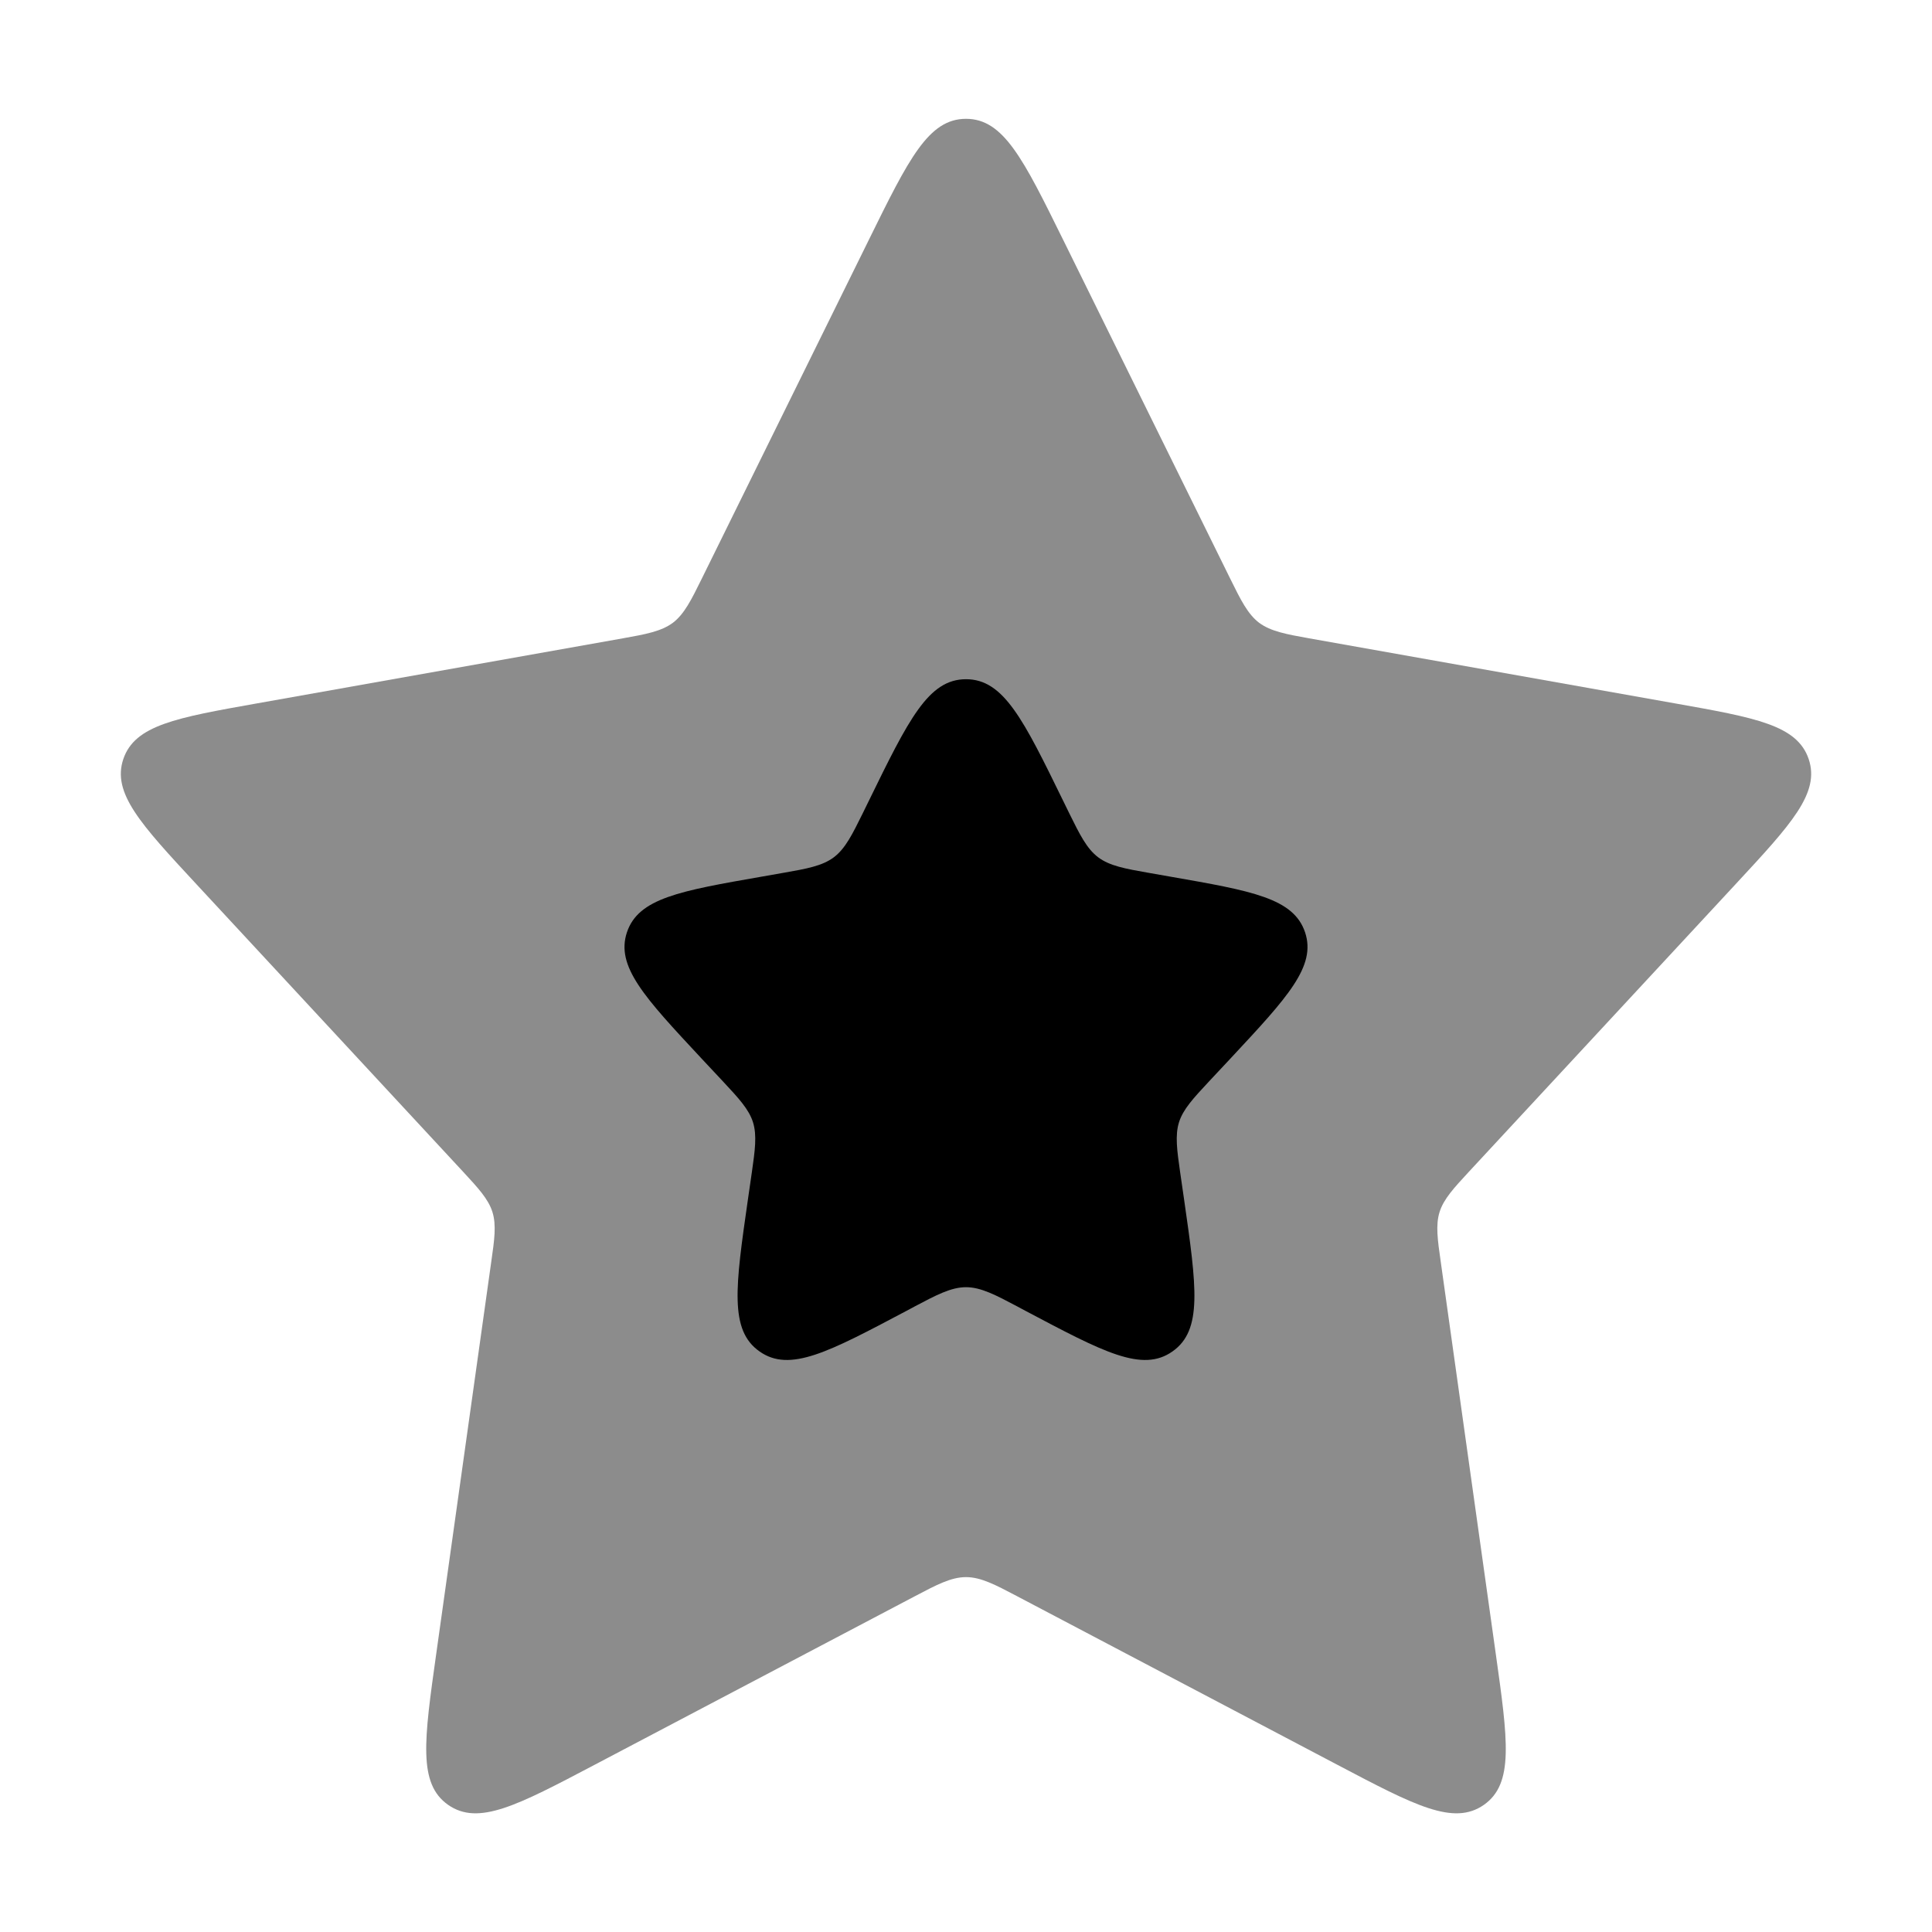
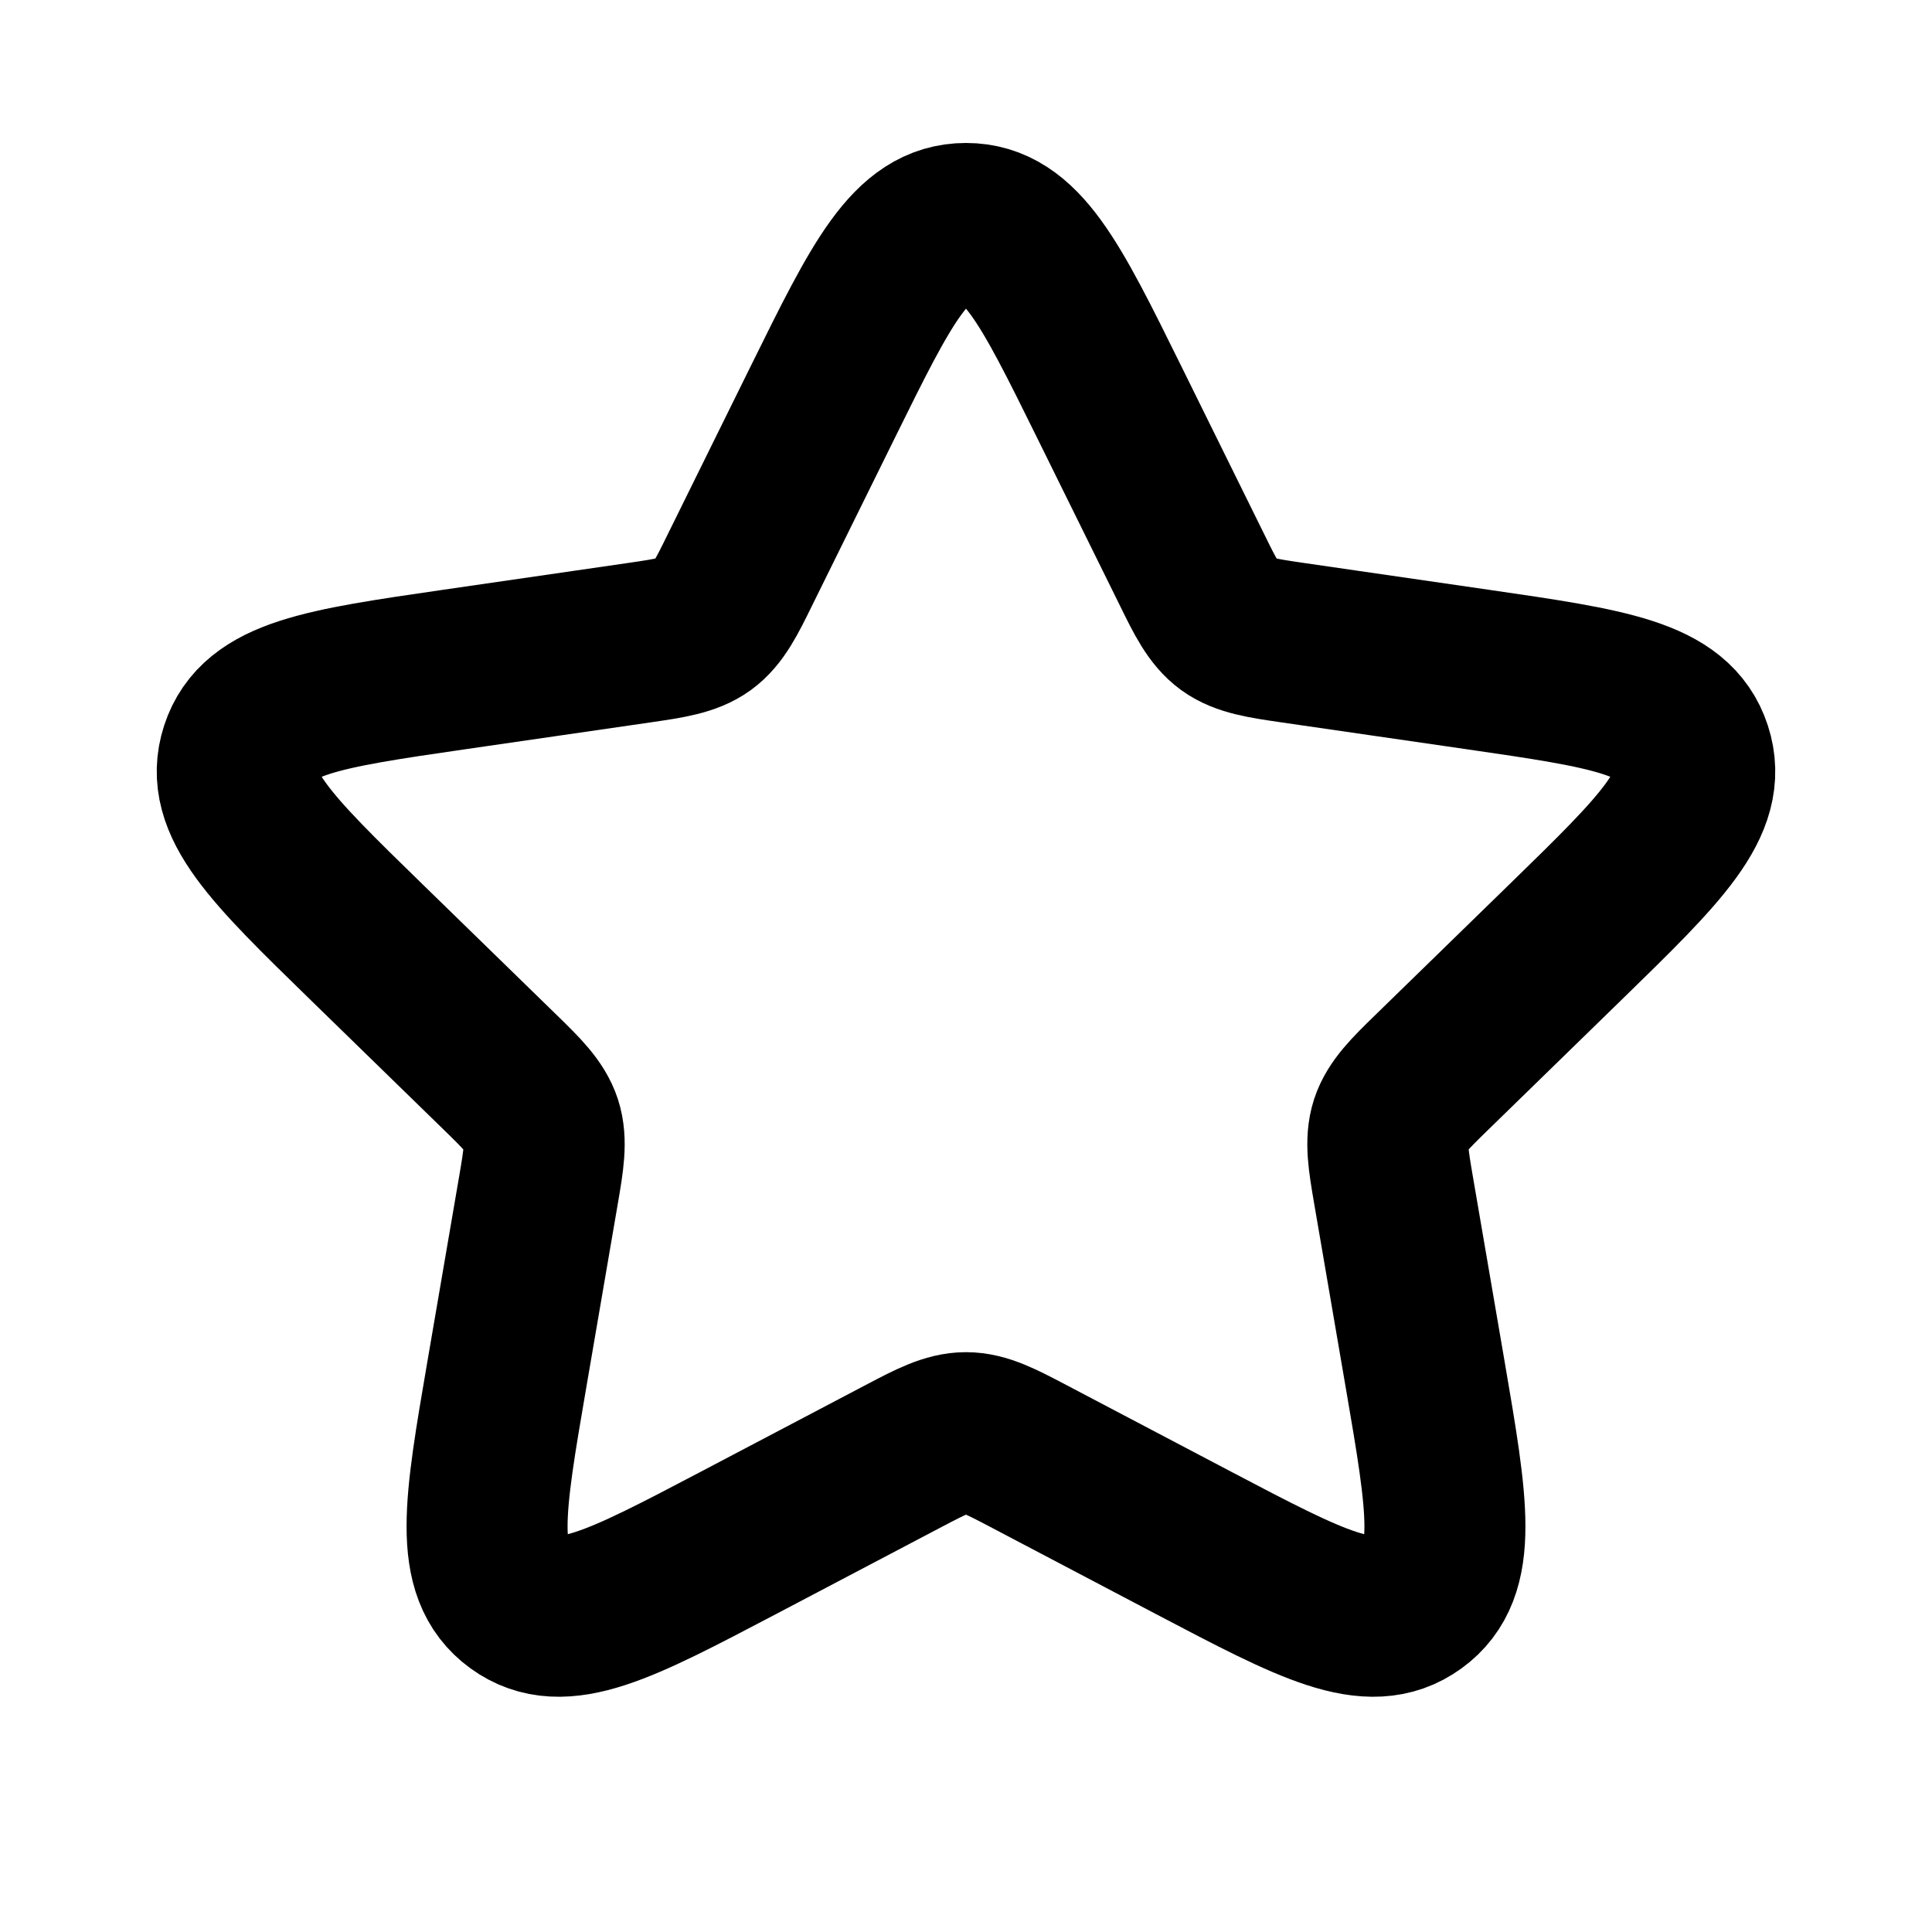
- <svg xmlns="http://www.w3.org/2000/svg" viewBox="0 0 16 16" width="24" height="24" fill="none">
-   <g>
-     <g>
-       <path d="M7.193 1.991C7.526 1.315 7.689 0.984 8 0.984C8.311 0.984 8.474 1.315 8.807 1.991L10.191 4.798C10.274 4.966 10.333 5.086 10.428 5.158C10.524 5.229 10.655 5.253 10.84 5.286L13.871 5.825C14.541 5.944 14.884 6.005 14.979 6.287C15.073 6.568 14.836 6.824 14.373 7.323L12.162 9.707C12.042 9.837 11.956 9.929 11.922 10.037C11.888 10.145 11.906 10.27 11.931 10.445L12.387 13.694C12.488 14.413 12.539 14.771 12.289 14.947C12.038 15.122 11.719 14.954 11.077 14.616L8.419 13.217C8.246 13.126 8.124 13.061 8 13.061C7.876 13.061 7.754 13.126 7.581 13.217L4.923 14.616C4.281 14.954 3.962 15.122 3.711 14.947C3.461 14.771 3.512 14.413 3.613 13.694L4.069 10.445C4.094 10.27 4.112 10.145 4.078 10.037C4.044 9.929 3.958 9.837 3.838 9.707L1.627 7.323C1.164 6.824 0.927 6.568 1.021 6.287C1.116 6.005 1.459 5.944 2.129 5.825L5.16 5.286C5.345 5.253 5.476 5.229 5.572 5.158C5.667 5.086 5.726 4.966 5.809 4.798Z" fill="currentColor" fill-opacity="0.45" />
-     </g>
-     <g>
-       <path d="M7.192 6.639C7.525 5.957 7.688 5.625 8 5.625C8.312 5.625 8.475 5.957 8.808 6.639L8.856 6.737C8.94 6.907 8.999 7.028 9.095 7.1C9.191 7.172 9.323 7.195 9.51 7.228L9.692 7.26C10.368 7.378 10.713 7.438 10.808 7.721C10.902 8.003 10.663 8.259 10.195 8.761L10.006 8.963C9.885 9.093 9.798 9.186 9.764 9.294C9.73 9.403 9.748 9.529 9.773 9.705L9.806 9.933C9.91 10.657 9.961 11.016 9.71 11.192C9.459 11.369 9.139 11.198 8.493 10.856L8.422 10.818C8.248 10.726 8.124 10.66 8 10.66C7.876 10.66 7.752 10.726 7.578 10.818L7.507 10.856C6.861 11.198 6.541 11.369 6.29 11.192C6.039 11.016 6.09 10.657 6.194 9.933L6.227 9.705C6.252 9.529 6.27 9.403 6.236 9.294C6.202 9.186 6.115 9.093 5.994 8.963L5.805 8.761C5.337 8.259 5.098 8.003 5.192 7.721C5.287 7.438 5.632 7.378 6.308 7.26L6.49 7.228C6.677 7.195 6.809 7.172 6.905 7.1C7.001 7.028 7.06 6.907 7.144 6.737Z" fill="currentColor" />
-     </g>
-   </g>
+ <svg xmlns="http://www.w3.org/2000/svg" viewBox="0 0 24 24" width="24" height="24" fill="none">
+   <path d="M10.224 4.988C10.957 3.503 11.316 2.776 12 2.776C12.684 2.776 13.043 3.503 13.776 4.988L14.815 7.093C14.97 7.409 15.08 7.632 15.26 7.763C15.44 7.893 15.687 7.929 16.034 7.98L18.358 8.317C19.997 8.555 20.799 8.672 21.01 9.322C21.222 9.973 20.641 10.539 19.455 11.695L17.774 13.333C17.522 13.579 17.344 13.753 17.275 13.964C17.207 14.175 17.249 14.421 17.308 14.767L17.705 17.081C17.985 18.714 18.122 19.513 17.569 19.915C17.016 20.317 16.298 19.939 14.832 19.169L12.754 18.076C12.443 17.913 12.222 17.797 12 17.797C11.778 17.797 11.557 17.913 11.246 18.076L9.168 19.169C7.702 19.939 6.984 20.317 6.431 19.915C5.878 19.513 6.015 18.714 6.295 17.081L6.692 14.767C6.751 14.421 6.793 14.175 6.725 13.964C6.656 13.753 6.478 13.579 6.226 13.333L4.545 11.695C3.359 10.539 2.778 9.973 2.99 9.322C3.201 8.672 4.003 8.555 5.642 8.317L7.966 7.98C8.313 7.929 8.56 7.893 8.74 7.763C8.92 7.632 9.03 7.409 9.185 7.093Z" fill="none" stroke="currentColor" stroke-width="2" stroke-linecap="round" stroke-linejoin="round" />
</svg>
